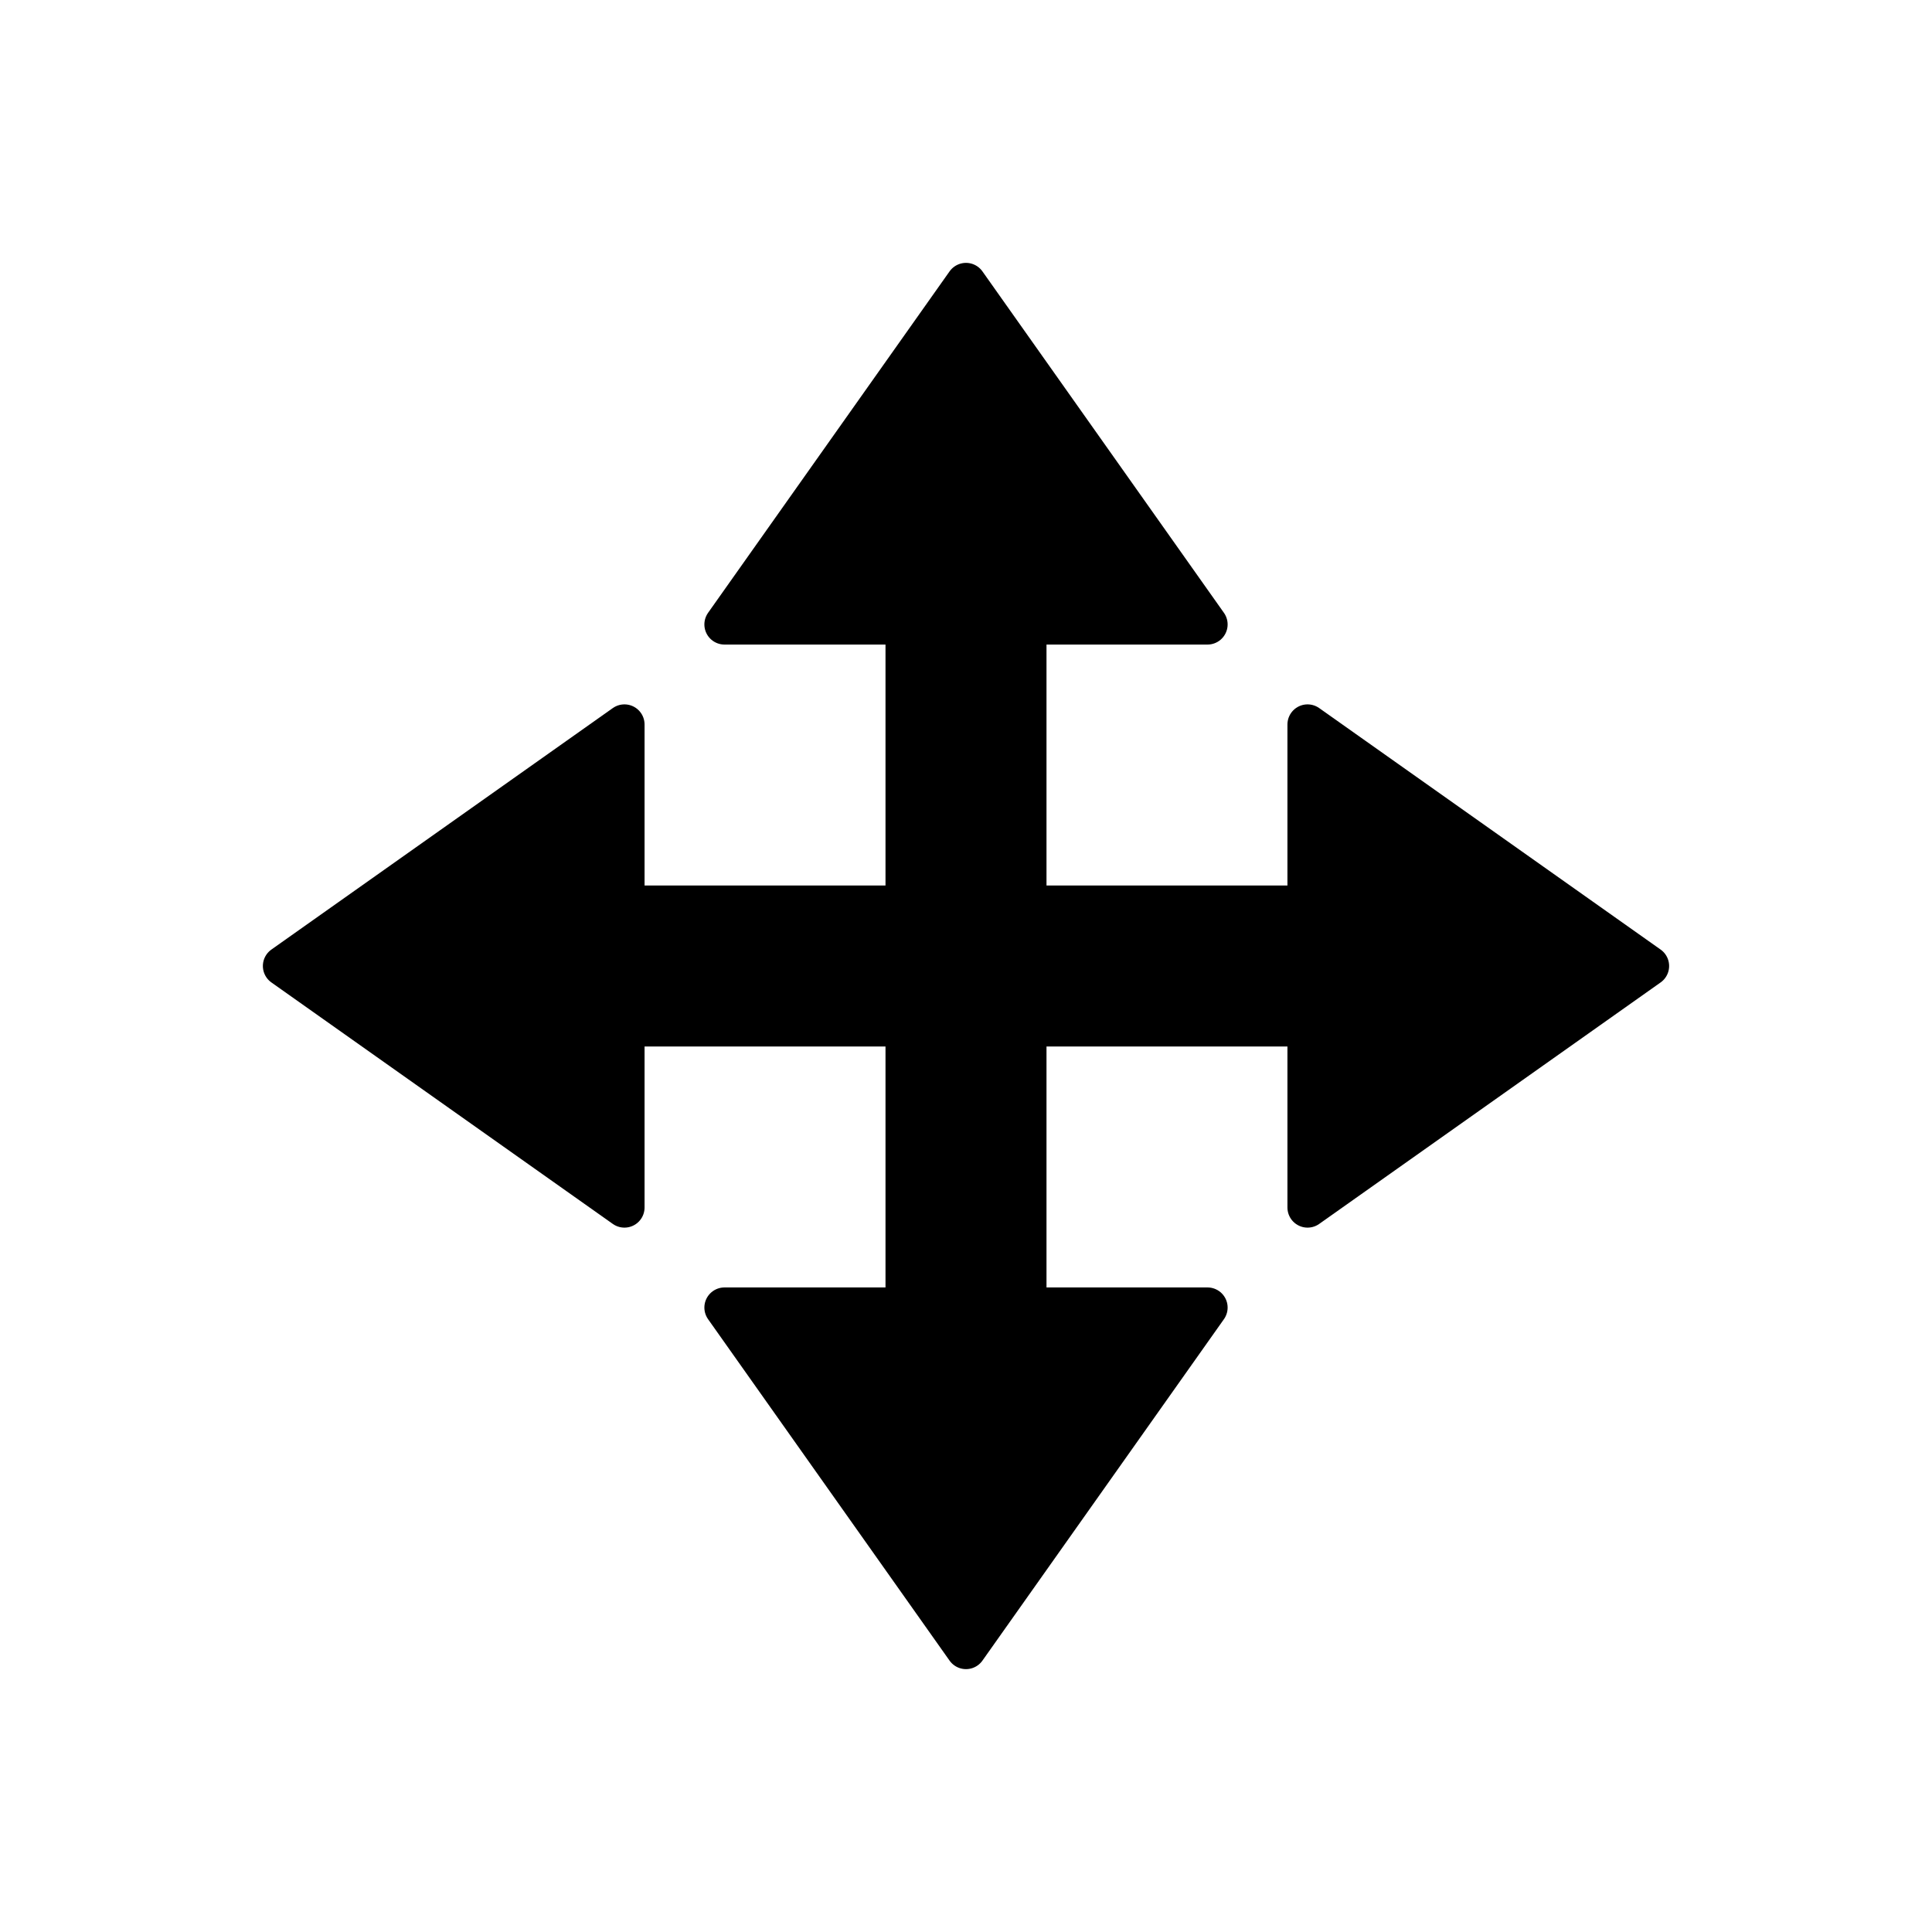
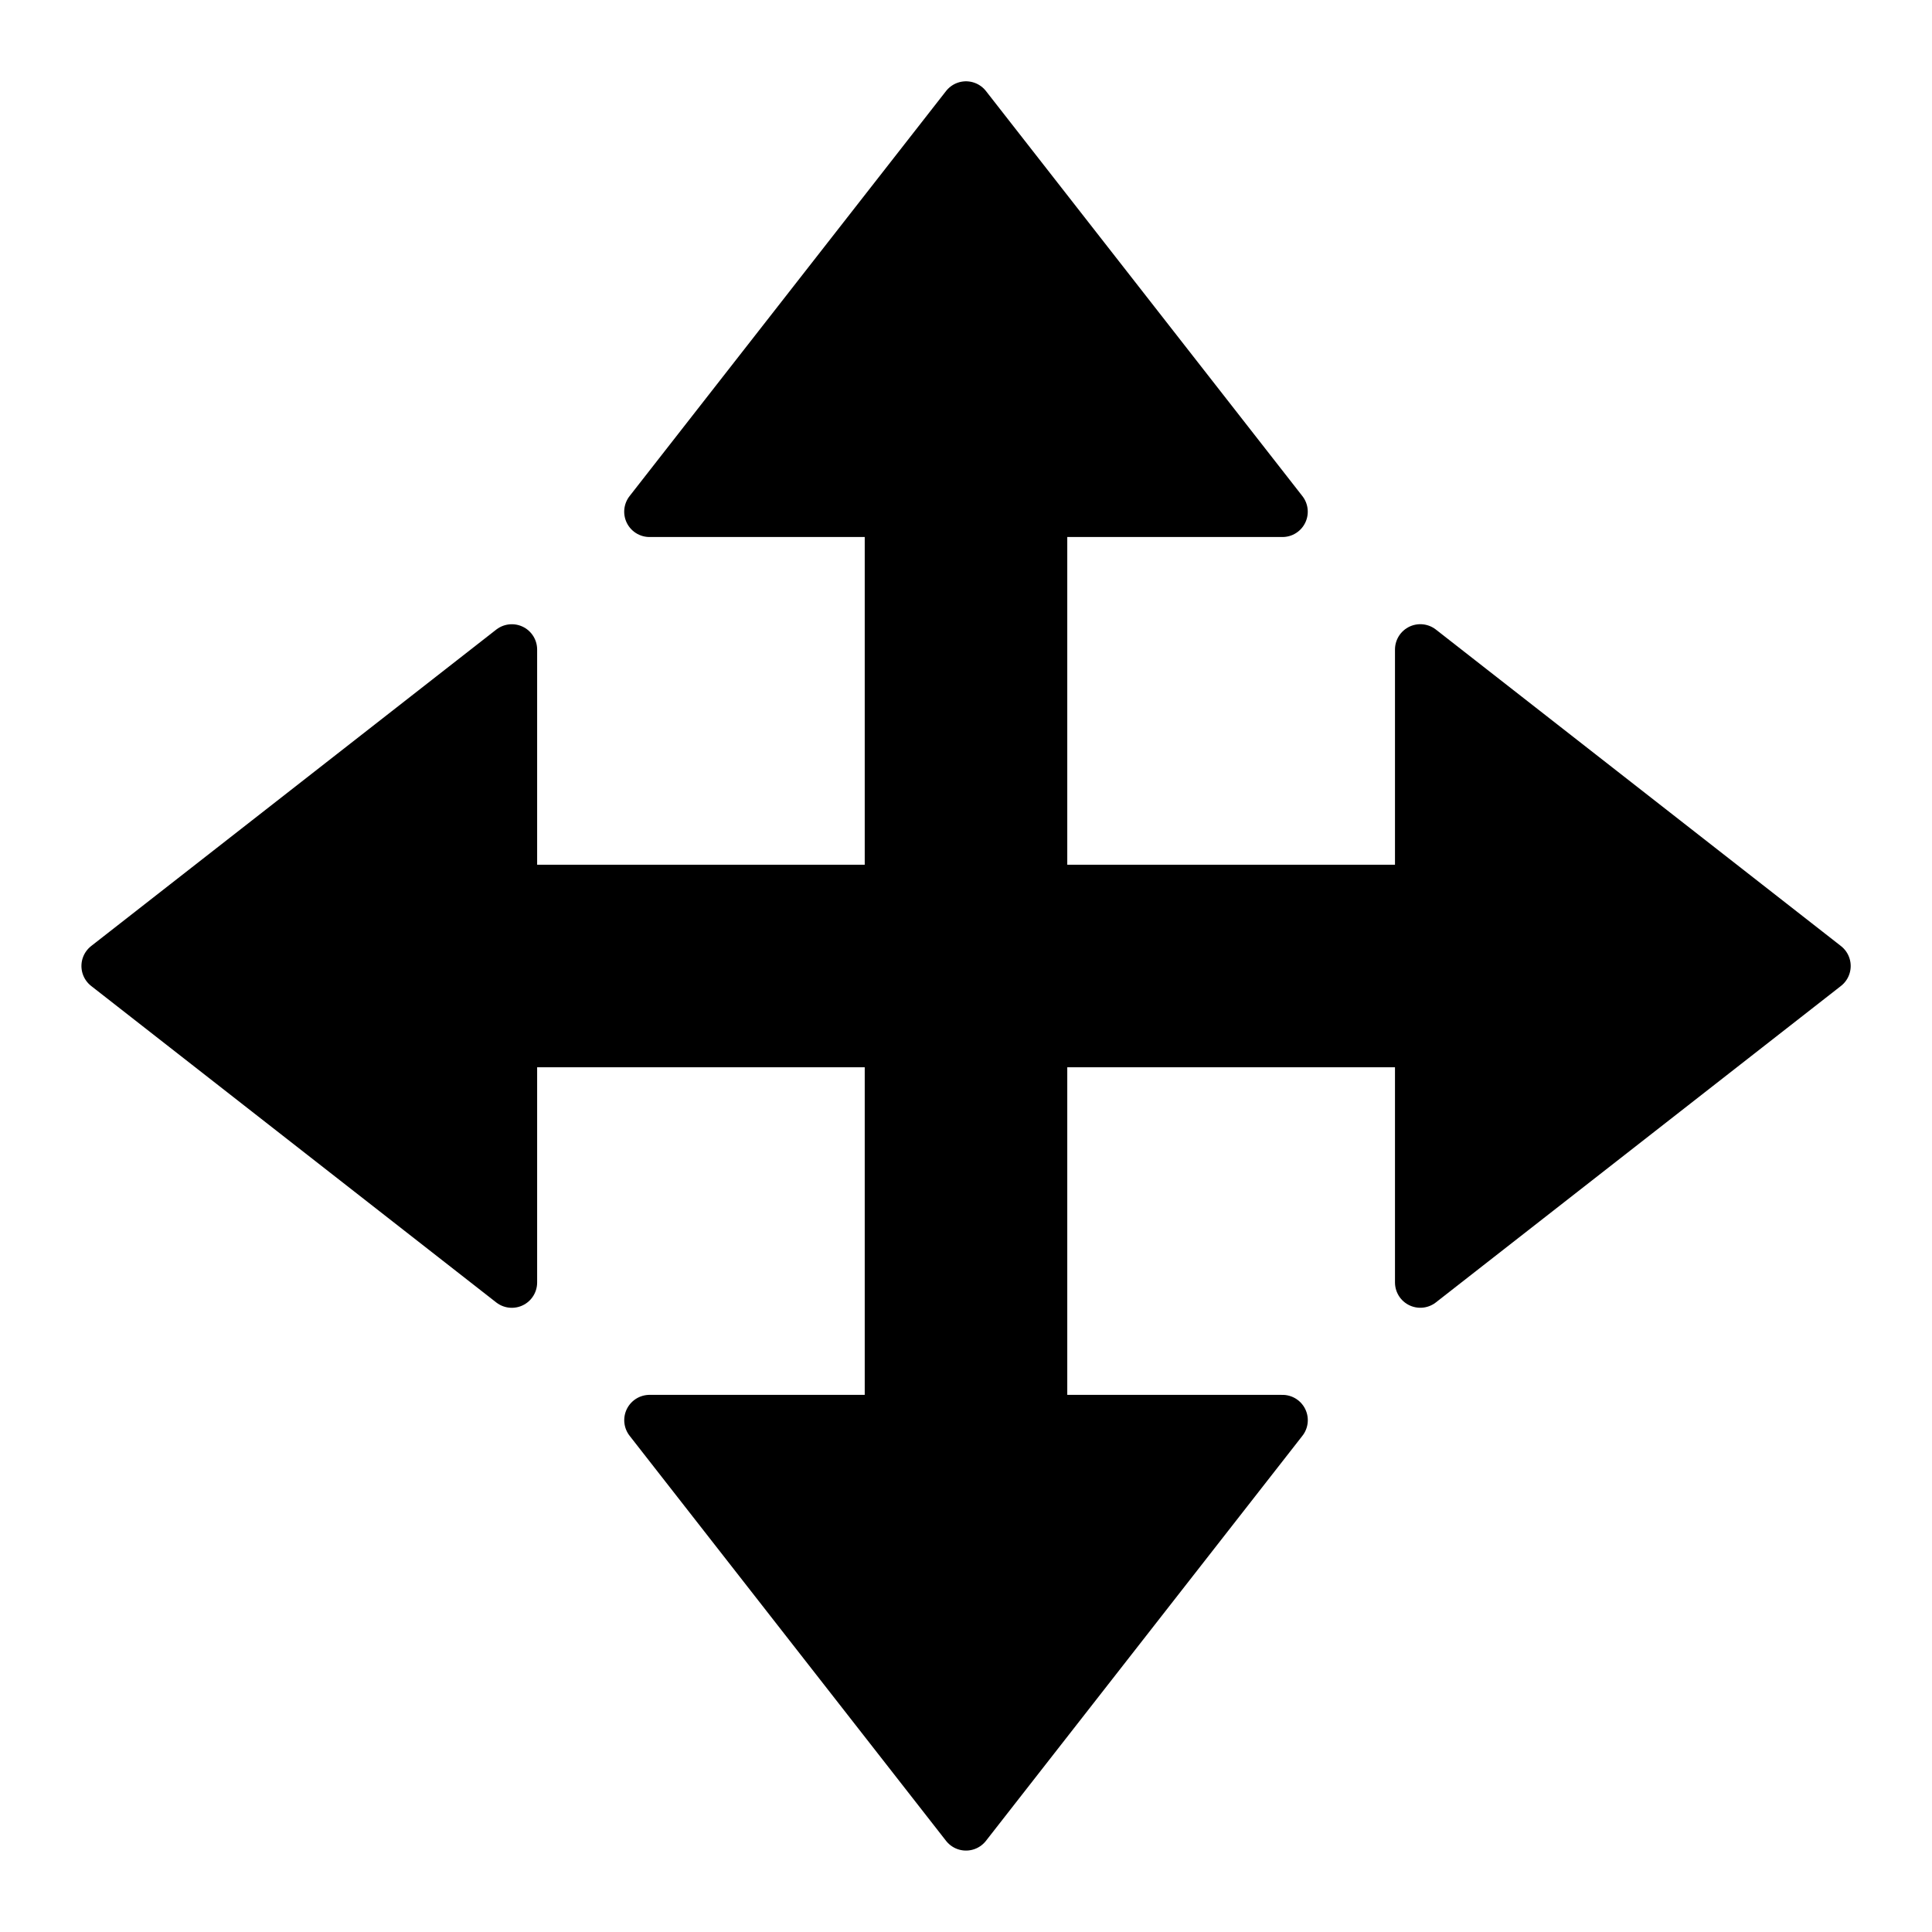
<svg xmlns="http://www.w3.org/2000/svg" width="48px" height="48px" id="svg4337" version="1.1">
  <defs id="defs4339" />
  <g id="layer1">
-     <rect y="12" x="22" height="24" width="4" id="rect3770" style="fill:#000000;fill-opacity:1;fill-rule:nonzero;stroke:none" />
-     <rect style="fill:#000000;fill-opacity:1;fill-rule:nonzero;stroke:none" id="rect3783" width="4" height="24" x="22" y="-36" transform="matrix(0,1,-1,0,0,0)" />
-     <path style="fill:#000000;fill-opacity:1;stroke:#000000;stroke-width:1;stroke-linejoin:round;stroke-miterlimit:4;stroke-opacity:1;stroke-dasharray:none" d="M 24,7.031 18,15.514 30,15.514 z" id="path3756" />
-     <path id="path3805" d="M 40.969,24 32.486,18 32.486,30 z" style="fill:#000000;fill-opacity:1;stroke:#000000;stroke-width:1;stroke-linejoin:round;stroke-miterlimit:4;stroke-opacity:1;stroke-dasharray:none" />
-     <path style="fill:#000000;fill-opacity:1;stroke:#000000;stroke-width:1;stroke-linejoin:round;stroke-miterlimit:4;stroke-opacity:1;stroke-dasharray:none" d="M 24,40.969 30,32.486 18,32.486 z" id="path3811" />
-     <path id="path3817" d="M 7.031,24 15.514,30 15.514,18 z" style="fill:#000000;fill-opacity:1;stroke:#000000;stroke-width:1;stroke-linejoin:round;stroke-miterlimit:4;stroke-opacity:1;stroke-dasharray:none" />
+     <rect y="8.904" x="21.484" height="30.193" width="5.032" id="rect3770" style="fill:#000000;fill-opacity:1;fill-rule:nonzero;stroke:none" />
+     <rect style="fill:#000000;fill-opacity:1;fill-rule:nonzero;stroke:none" id="rect3783" width="5.032" height="30.193" x="21.484" y="-39.096" transform="matrix(0,1,-1,0,0,0)" />
+     <path style="fill:#000000;fill-opacity:1;stroke:#000000;stroke-width:1.258;stroke-linejoin:round;stroke-miterlimit:4;stroke-dasharray:none;stroke-opacity:1" d="m 24,2.649 -7.863,10.064 15.725,0 z" id="path3756" />
+     <path id="path3805" d="m 45.351,24 -10.064,-7.863 0,15.725 z" style="fill:#000000;fill-opacity:1;stroke:#000000;stroke-width:1.258;stroke-linejoin:round;stroke-miterlimit:4;stroke-dasharray:none;stroke-opacity:1" />
+     <path style="fill:#000000;fill-opacity:1;stroke:#000000;stroke-width:1.258;stroke-linejoin:round;stroke-miterlimit:4;stroke-dasharray:none;stroke-opacity:1" d="m 24,45.348 7.863,-10.064 -15.725,0 z" id="path3811" />
+     <path id="path3817" d="m 2.652,24 10.064,7.863 0,-15.725 z" style="fill:#000000;fill-opacity:1;stroke:#000000;stroke-width:1.258;stroke-linejoin:round;stroke-miterlimit:4;stroke-dasharray:none;stroke-opacity:1" />
  </g>
</svg>
